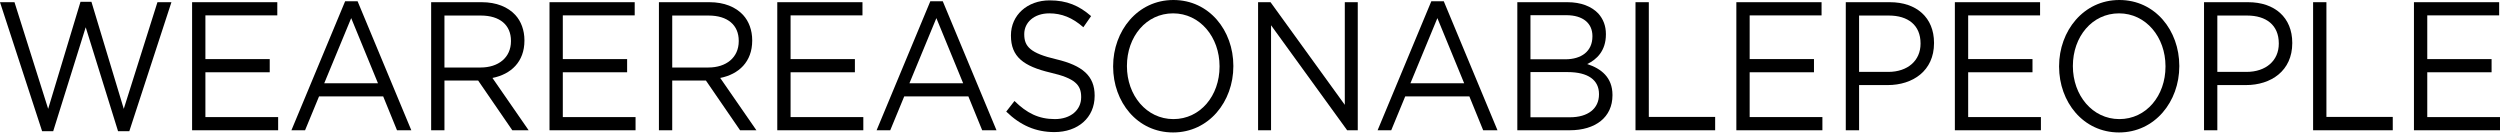
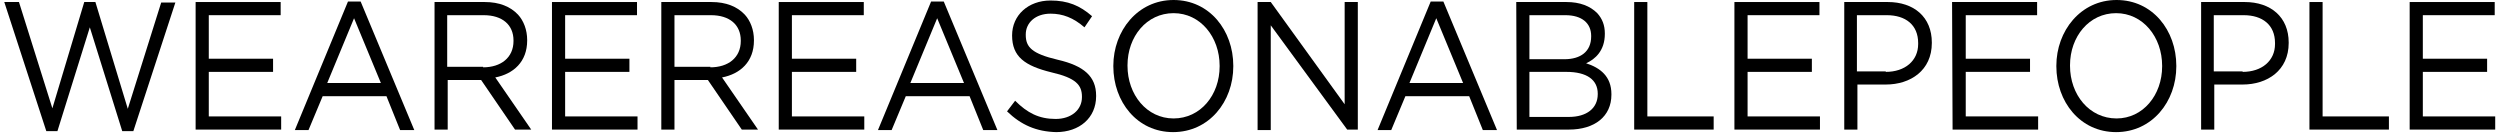
- <svg xmlns="http://www.w3.org/2000/svg" version="1.1" id="Layer_1" x="0px" y="0px" width="492.157px" height="26.075px" viewBox="0 0 492.157 26.075" enable-background="new 0 0 492.157 26.075" xml:space="preserve">
-   <g>
-     <path d="M0,0.433h2.852l6.63,20.997L15.847,0.36h2.154l6.365,21.069l6.63-20.997h2.751l-8.288,25.392h-2.221L16.873,5.366   l-6.398,20.458H8.288L0,0.433z" />
-     <path d="M37.817,0.433H54.59v2.593H40.436v8.607h12.662v2.594H40.436v8.823h14.32v2.594H37.817V0.433z" />
-     <path d="M67.944,0.251h2.453l10.575,25.391h-2.817l-2.718-6.662h-12.63l-2.751,6.662H57.37L67.944,0.251z M74.407,16.387   L69.137,3.565l-5.304,12.821H74.407z" />
-     <path d="M84.876,0.433h9.979c2.851,0,5.139,0.937,6.597,2.521c1.127,1.225,1.79,2.989,1.79,4.971v0.072   c0,4.177-2.651,6.626-6.299,7.348l7.127,10.3h-3.215l-6.729-9.796h-6.63v9.796h-2.619V0.433L84.876,0.433z M94.622,13.289   c3.481,0,5.968-1.943,5.968-5.187V8.031c0-3.098-2.188-4.971-5.934-4.971h-7.161v10.229H94.622z" />
-     <path d="M108.176,0.433h16.773v2.593h-14.154v8.607h12.662v2.594h-12.662v8.823h14.321v2.594h-16.938V0.433H108.176z" />
-     <path d="M129.718,0.433h9.978c2.85,0,5.138,0.937,6.596,2.521c1.127,1.225,1.79,2.989,1.79,4.971v0.072   c0,4.177-2.652,6.626-6.299,7.348l7.127,10.3h-3.215l-6.729-9.796h-6.63v9.796h-2.619V0.433H129.718z M139.463,13.289   c3.481,0,5.968-1.943,5.968-5.187V8.031c0-3.098-2.188-4.971-5.934-4.971h-7.16v10.229H139.463z" />
-     <path d="M153.016,0.433h16.773v2.593h-14.154v8.607h12.662v2.594h-12.662v8.823h14.321v2.594h-16.938V0.433H153.016z" />
-     <path d="M183.144,0.251h2.453l10.576,25.391h-2.817l-2.719-6.662h-12.629l-2.751,6.662h-2.686L183.144,0.251z M189.608,16.387   l-5.271-12.821l-5.303,12.821H189.608z" />
-     <path d="M198.089,21.969l1.624-2.089c2.421,2.377,4.741,3.565,7.956,3.565c3.116,0,5.172-1.801,5.172-4.285v-0.072   c0-2.342-1.159-3.673-6.033-4.789c-5.338-1.262-7.791-3.134-7.791-7.276V6.95c0-3.962,3.215-6.878,7.625-6.878   c3.381,0,5.8,1.044,8.154,3.098l-1.524,2.196c-2.155-1.909-4.31-2.737-6.696-2.737c-3.017,0-4.939,1.802-4.939,4.07v0.072   c0,2.376,1.193,3.709,6.299,4.897c5.171,1.225,7.559,3.279,7.559,7.132v0.072c0,4.321-3.316,7.13-7.923,7.13   C203.89,26.003,200.872,24.672,198.089,21.969z" />
-     <path d="M219.134,13.109v-0.072C219.134,6.087,223.941,0,231,0c7.061,0,11.802,6.014,11.802,12.967v0.072   c0,6.95-4.807,13.036-11.868,13.036S219.134,20.061,219.134,13.109z M240.084,13.109v-0.072c0-5.726-3.846-10.408-9.15-10.408   s-9.083,4.609-9.083,10.336v0.072c0,5.727,3.845,10.408,9.149,10.408S240.084,18.836,240.084,13.109z" />
-     <path d="M247.669,0.433h2.453l14.619,20.206V0.433h2.552v25.211h-2.088L250.222,4.97v20.674h-2.553V0.433L247.669,0.433z" />
-     <path d="M281.774,0.251h2.452l10.573,25.391h-2.817l-2.718-6.662h-12.63l-2.751,6.662h-2.684L281.774,0.251z M288.238,16.387   l-5.271-12.821l-5.304,12.821H288.238z" />
-     <path d="M298.705,0.433h9.879c2.653,0,4.741,0.828,6.067,2.233c0.96,1.079,1.492,2.413,1.492,4.034v0.072   c0,3.277-1.857,4.97-3.68,5.835c2.751,0.898,4.973,2.628,4.973,6.085v0.072c0,4.321-3.349,6.879-8.42,6.879h-10.311L298.705,0.433   L298.705,0.433z M313.49,7.096c0-2.486-1.822-4.105-5.138-4.105h-7.061v8.68h6.862c3.15,0,5.336-1.549,5.336-4.502V7.096z    M308.616,14.191h-7.325v8.895h7.791c3.514,0,5.701-1.693,5.701-4.501v-0.073C314.783,15.774,312.662,14.191,308.616,14.191z" />
-     <path d="M321.971,0.433h2.619v22.583h13.06v2.628h-15.681V0.433H321.971z" />
-     <path d="M341.823,0.433h16.775v2.593h-14.155v8.607h12.662v2.594h-12.662v8.823h14.32v2.594h-16.939L341.823,0.433L341.823,0.433z" />
-     <path d="M363.365,0.433h8.686c5.238,0,8.686,3.024,8.686,7.996v0.073c0,5.438-4.176,8.246-9.115,8.246h-5.637v8.896h-2.619V0.433   L363.365,0.433z M371.719,14.154c3.845,0,6.365-2.233,6.365-5.546V8.535c0-3.602-2.487-5.475-6.233-5.475h-5.867v11.094H371.719   L371.719,14.154z" />
-     <path d="M384.84,0.433h16.774v2.593H387.46v8.607h12.662v2.594H387.46v8.823h14.32v2.594h-16.939L384.84,0.433L384.84,0.433z" />
-     <path d="M405.357,13.109v-0.072c0-6.95,4.806-13.037,11.866-13.037c7.06,0,11.8,6.014,11.8,12.967v0.072   c0,6.95-4.807,13.036-11.866,13.036C410.096,26.075,405.357,20.061,405.357,13.109z M426.306,13.109v-0.072   c0-5.726-3.845-10.408-9.149-10.408c-5.304,0-9.084,4.609-9.084,10.336v0.072c0,5.727,3.847,10.408,9.15,10.408   C422.528,23.447,426.306,18.836,426.306,13.109z" />
-     <path d="M433.89,0.433h8.686c5.238,0,8.686,3.024,8.686,7.996v0.073c0,5.438-4.177,8.246-9.116,8.246h-5.636v8.896h-2.619V0.433   L433.89,0.433z M442.245,14.154c3.846,0,6.365-2.233,6.365-5.546V8.535c0-3.602-2.487-5.475-6.233-5.475h-5.867v11.094H442.245   L442.245,14.154z" />
-     <path d="M455.366,0.433h2.619v22.583h13.06v2.628h-15.681V0.433H455.366z" />
-     <path d="M475.217,0.433h16.775v2.593h-14.154v8.607H490.5v2.594h-12.662v8.823h14.319v2.594h-16.94V0.433z" />
-   </g>
+ <svg xmlns="http://www.w3.org/2000/svg" width="492" height="26" viewBox="0 0 492.2 26.1">
+   <path d="M0 0.4h2.9l6.6 21L15.8 0.4h2.2l6.4 21.1 6.6-21h2.8l-8.3 25.4h-2.2L16.9 5.4l-6.4 20.5H8.3L0 0.4z" />
+   <path d="M37.8 0.4H54.6v2.6H40.4v8.6h12.7v2.6H40.4v8.8h14.3v2.6H37.8V0.4z" />
+   <path d="M67.9 0.3h2.5l10.6 25.4h-2.8l-2.7-6.7h-12.6l-2.8 6.7H57.4L67.9 0.3zM74.4 16.4L69.1 3.6l-5.3 12.8H74.4z" />
+   <path d="M84.9 0.4h10c2.9 0 5.1 0.9 6.6 2.5 1.1 1.2 1.8 3 1.8 5v0.1c0 4.2-2.7 6.6-6.3 7.3l7.1 10.3h-3.2l-6.7-9.8h-6.6v9.8h-2.6V0.4L84.9 0.4zM94.6 13.3c3.5 0 6-1.9 6-5.2V8c0-3.1-2.2-5-5.9-5h-7.2v10.2H94.6z" />
+   <path d="M108.2 0.4h16.8v2.6h-14.2v8.6h12.7v2.6h-12.7v8.8h14.3v2.6h-16.9V0.4H108.2z" />
+   <path d="M129.7 0.4h10c2.9 0 5.1 0.9 6.6 2.5 1.1 1.2 1.8 3 1.8 5v0.1c0 4.2-2.7 6.6-6.3 7.3l7.1 10.3h-3.2l-6.7-9.8h-6.6v9.8h-2.6V0.4H129.7zM139.5 13.3c3.5 0 6-1.9 6-5.2V8c0-3.1-2.2-5-5.9-5h-7.2v10.2H139.5z" />
+   <path d="M153 0.4h16.8v2.6h-14.2v8.6h12.7v2.6h-12.7v8.8h14.3v2.6h-16.9V0.4H153z" />
+   <path d="M183.1 0.3h2.5l10.6 25.4h-2.8l-2.7-6.7h-12.6l-2.8 6.7h-2.7L183.1 0.3zM189.6 16.4l-5.3-12.8 -5.3 12.8H189.6z" />
+   <path d="M198.1 22l1.6-2.1c2.4 2.4 4.7 3.6 8 3.6 3.1 0 5.2-1.8 5.2-4.3v-0.1c0-2.3-1.2-3.7-6-4.8 -5.3-1.3-7.8-3.1-7.8-7.3V7c0-4 3.2-6.9 7.6-6.9 3.4 0 5.8 1 8.2 3.1l-1.5 2.2c-2.2-1.9-4.3-2.7-6.7-2.7 -3 0-4.9 1.8-4.9 4.1v0.1c0 2.4 1.2 3.7 6.3 4.9 5.2 1.2 7.6 3.3 7.6 7.1v0.1c0 4.3-3.3 7.1-7.9 7.1C203.9 26 200.9 24.7 198.1 22z" />
+   <path d="M219.1 13.1v-0.1C219.1 6.1 223.9 0 231 0c7.1 0 11.8 6 11.8 13v0.1c0 7-4.8 13-11.9 13S219.1 20.1 219.1 13.1zM240.1 13.1v-0.1c0-5.7-3.8-10.4-9.1-10.4s-9.1 4.6-9.1 10.3v0.1c0 5.7 3.8 10.4 9.1 10.4S240.1 18.8 240.1 13.1z" />
+   <path d="M247.7 0.4h2.5l14.6 20.2V0.4h2.6v25.2h-2.1L250.2 5v20.7h-2.6V0.4L247.7 0.4z" />
+   <path d="M281.8 0.3h2.5l10.6 25.4h-2.8l-2.7-6.7h-12.6l-2.8 6.7h-2.7L281.8 0.3zM288.2 16.4l-5.3-12.8 -5.3 12.8H288.2z" />
+   <path d="M298.7 0.4h9.9c2.7 0 4.7 0.8 6.1 2.2 1 1.1 1.5 2.4 1.5 4v0.1c0 3.3-1.9 5-3.7 5.8 2.8 0.9 5 2.6 5 6.1v0.1c0 4.3-3.3 6.9-8.4 6.9h-10.3L298.7 0.4 298.7 0.4zM313.5 7.1c0-2.5-1.8-4.1-5.1-4.1h-7.1v8.7h6.9c3.2 0 5.3-1.5 5.3-4.5V7.1zM308.6 14.2h-7.3v8.9h7.8c3.5 0 5.7-1.7 5.7-4.5v-0.1C314.8 15.8 312.7 14.2 308.6 14.2z" />
+   <path d="M322 0.4h2.6v22.6h13.1v2.6h-15.7V0.4H322z" />
+   <path d="M341.8 0.4h16.8v2.6h-14.2v8.6h12.7v2.6h-12.7v8.8h14.3v2.6h-16.9L341.8 0.4 341.8 0.4z" />
+   <path d="M363.4 0.4h8.7c5.2 0 8.7 3 8.7 8v0.1c0 5.4-4.2 8.2-9.1 8.2h-5.6v8.9h-2.6V0.4L363.4 0.4zM371.7 14.2c3.8 0 6.4-2.2 6.4-5.5V8.5c0-3.6-2.5-5.5-6.2-5.5h-5.9v11.1H371.7L371.7 14.2z" />
+   <path d="M384.8 0.4h16.8v2.6H387.5v8.6h12.7v2.6H387.5v8.8h14.3v2.6h-16.9L384.8 0.4 384.8 0.4z" />
+   <path d="M405.4 13.1v-0.1c0-6.9 4.8-13 11.9-13 7.1 0 11.8 6 11.8 13v0.1c0 7-4.8 13-11.9 13C410.1 26.1 405.4 20.1 405.4 13.1zM426.3 13.1v-0.1c0-5.7-3.8-10.4-9.1-10.4 -5.3 0-9.1 4.6-9.1 10.3v0.1c0 5.7 3.8 10.4 9.2 10.4C422.5 23.4 426.3 18.8 426.3 13.1z" />
+   <path d="M433.9 0.4h8.7c5.2 0 8.7 3 8.7 8v0.1c0 5.4-4.2 8.2-9.1 8.2h-5.6v8.9h-2.6V0.4L433.9 0.4zM442.2 14.2c3.8 0 6.4-2.2 6.4-5.5V8.5c0-3.6-2.5-5.5-6.2-5.5h-5.9v11.1H442.2L442.2 14.2z" />
+   <path d="M455.4 0.4h2.6v22.6h13.1v2.6h-15.7V0.4H455.4z" />
+   <path d="M475.2 0.4h16.8v2.6h-14.2v8.6H490.5v2.6h-12.7v8.8h14.3v2.6h-16.9V0.4z" />
</svg>
